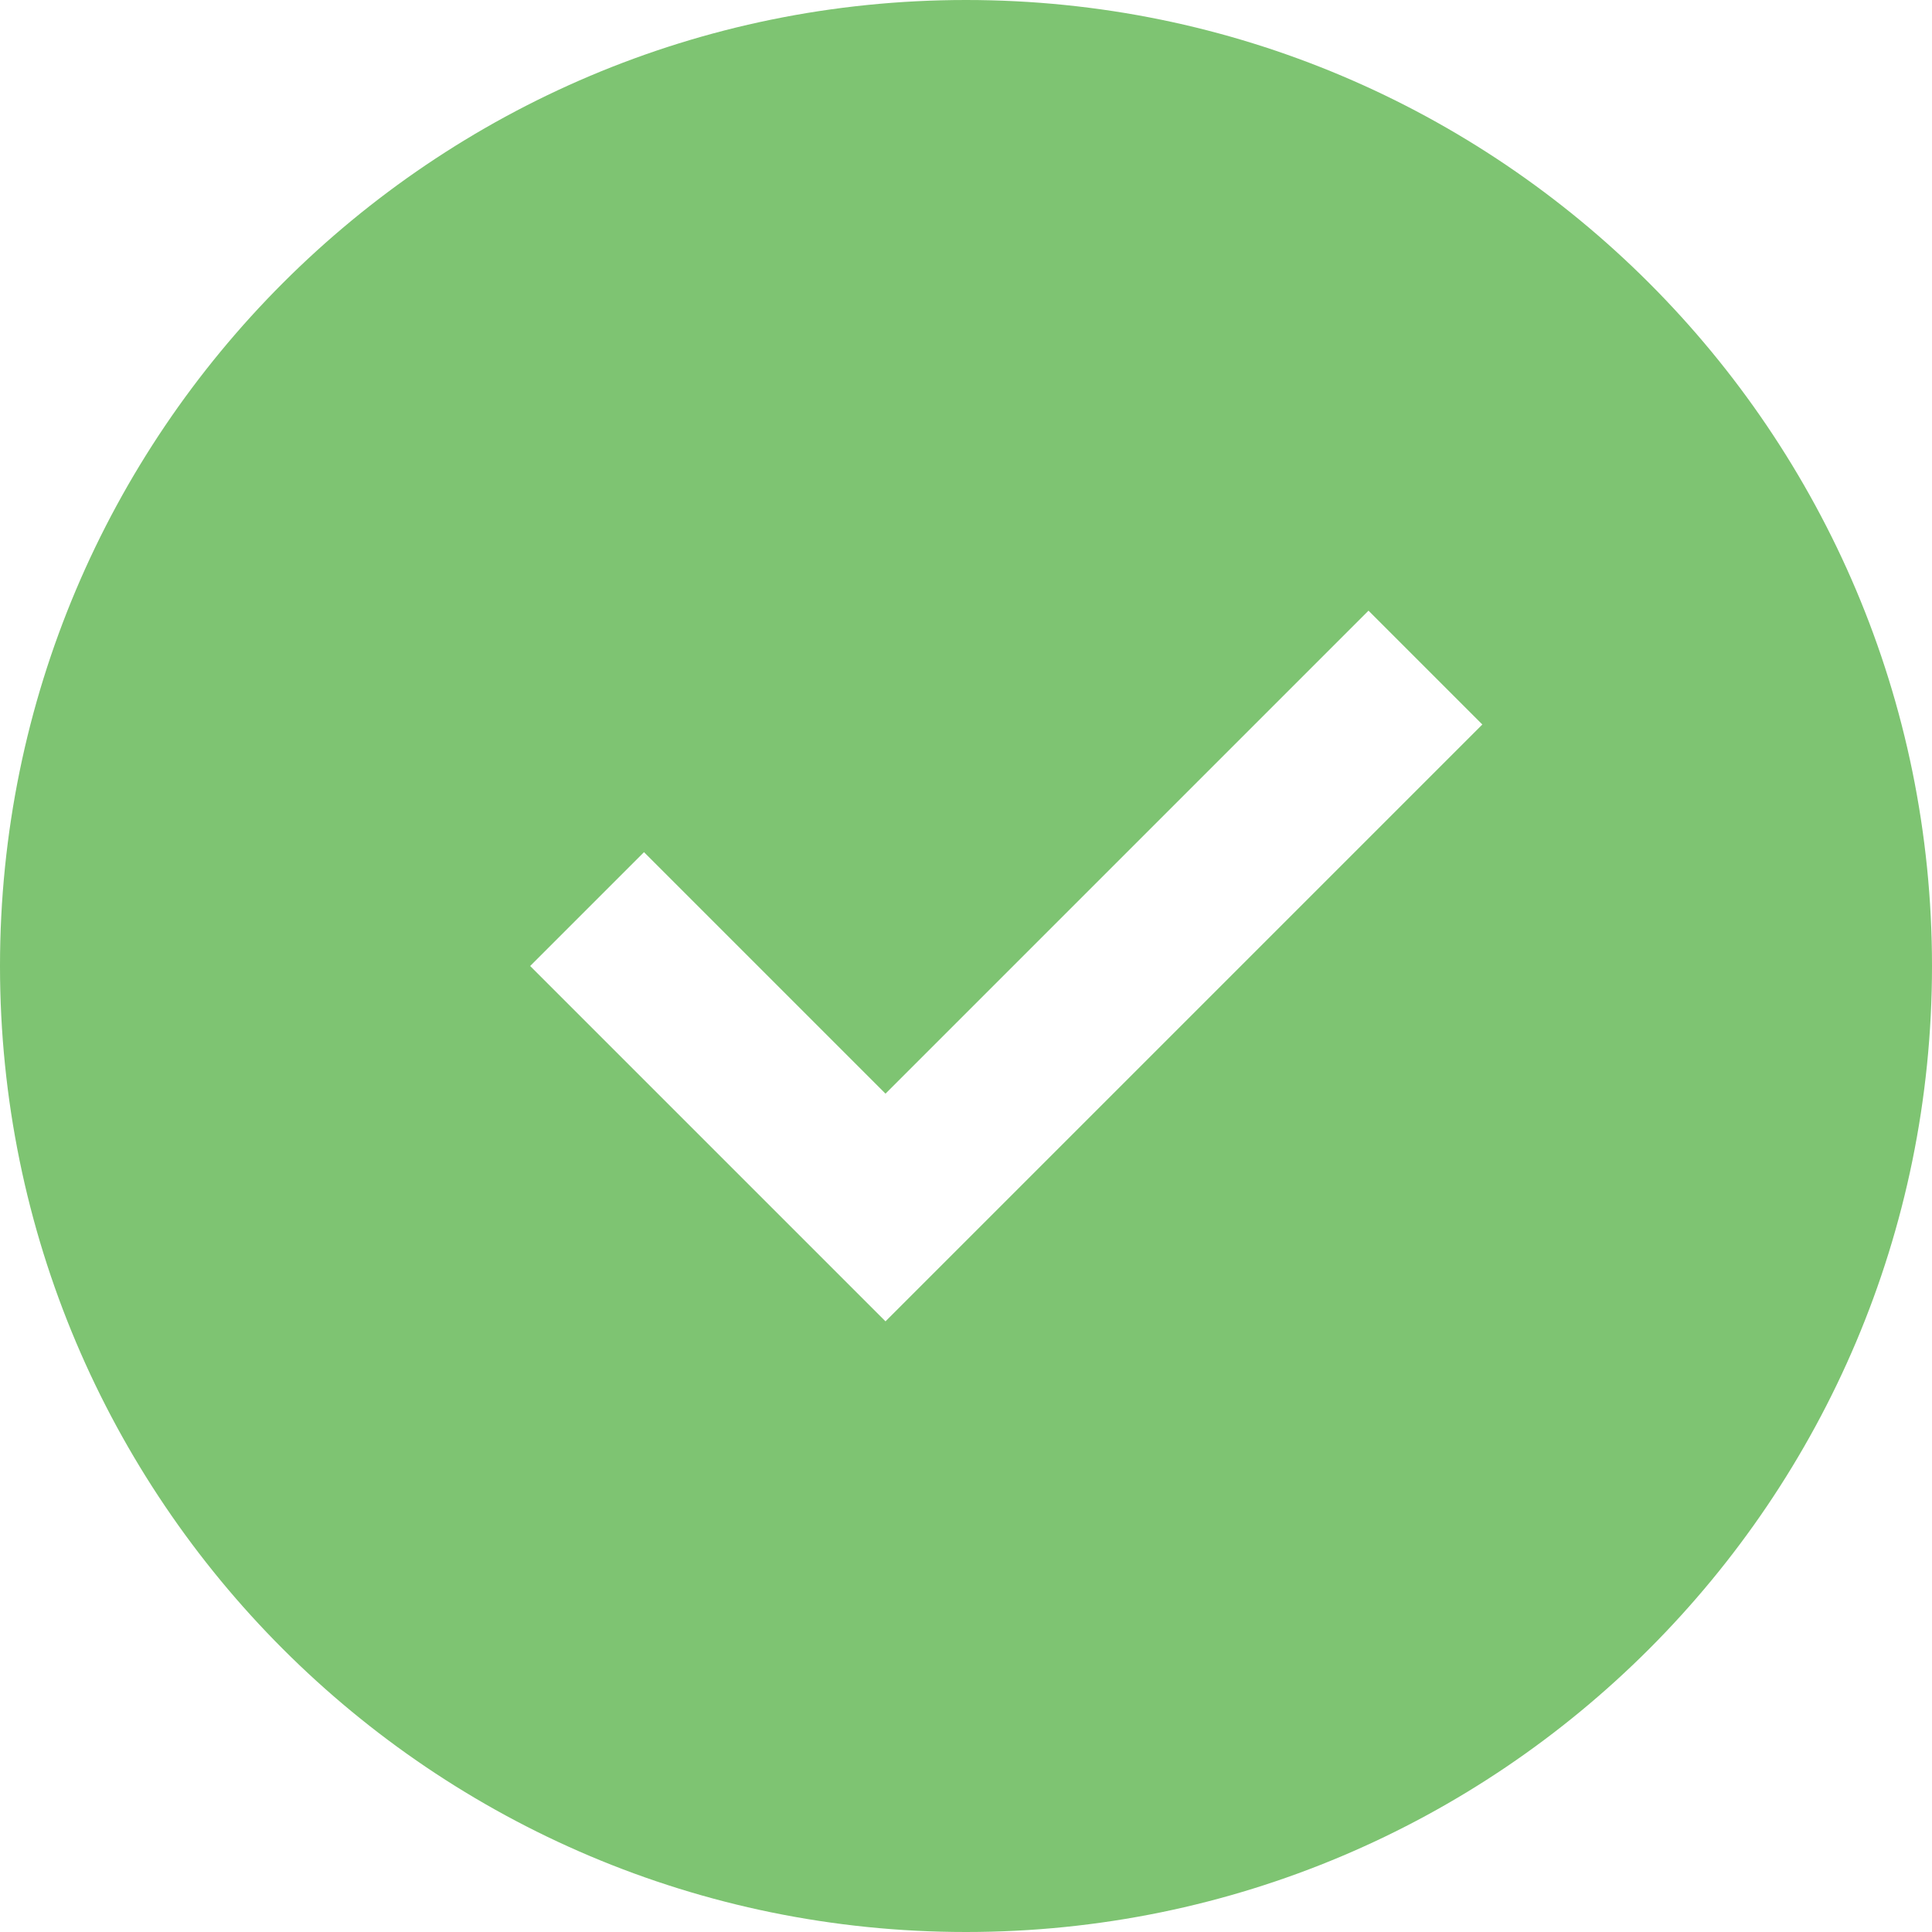
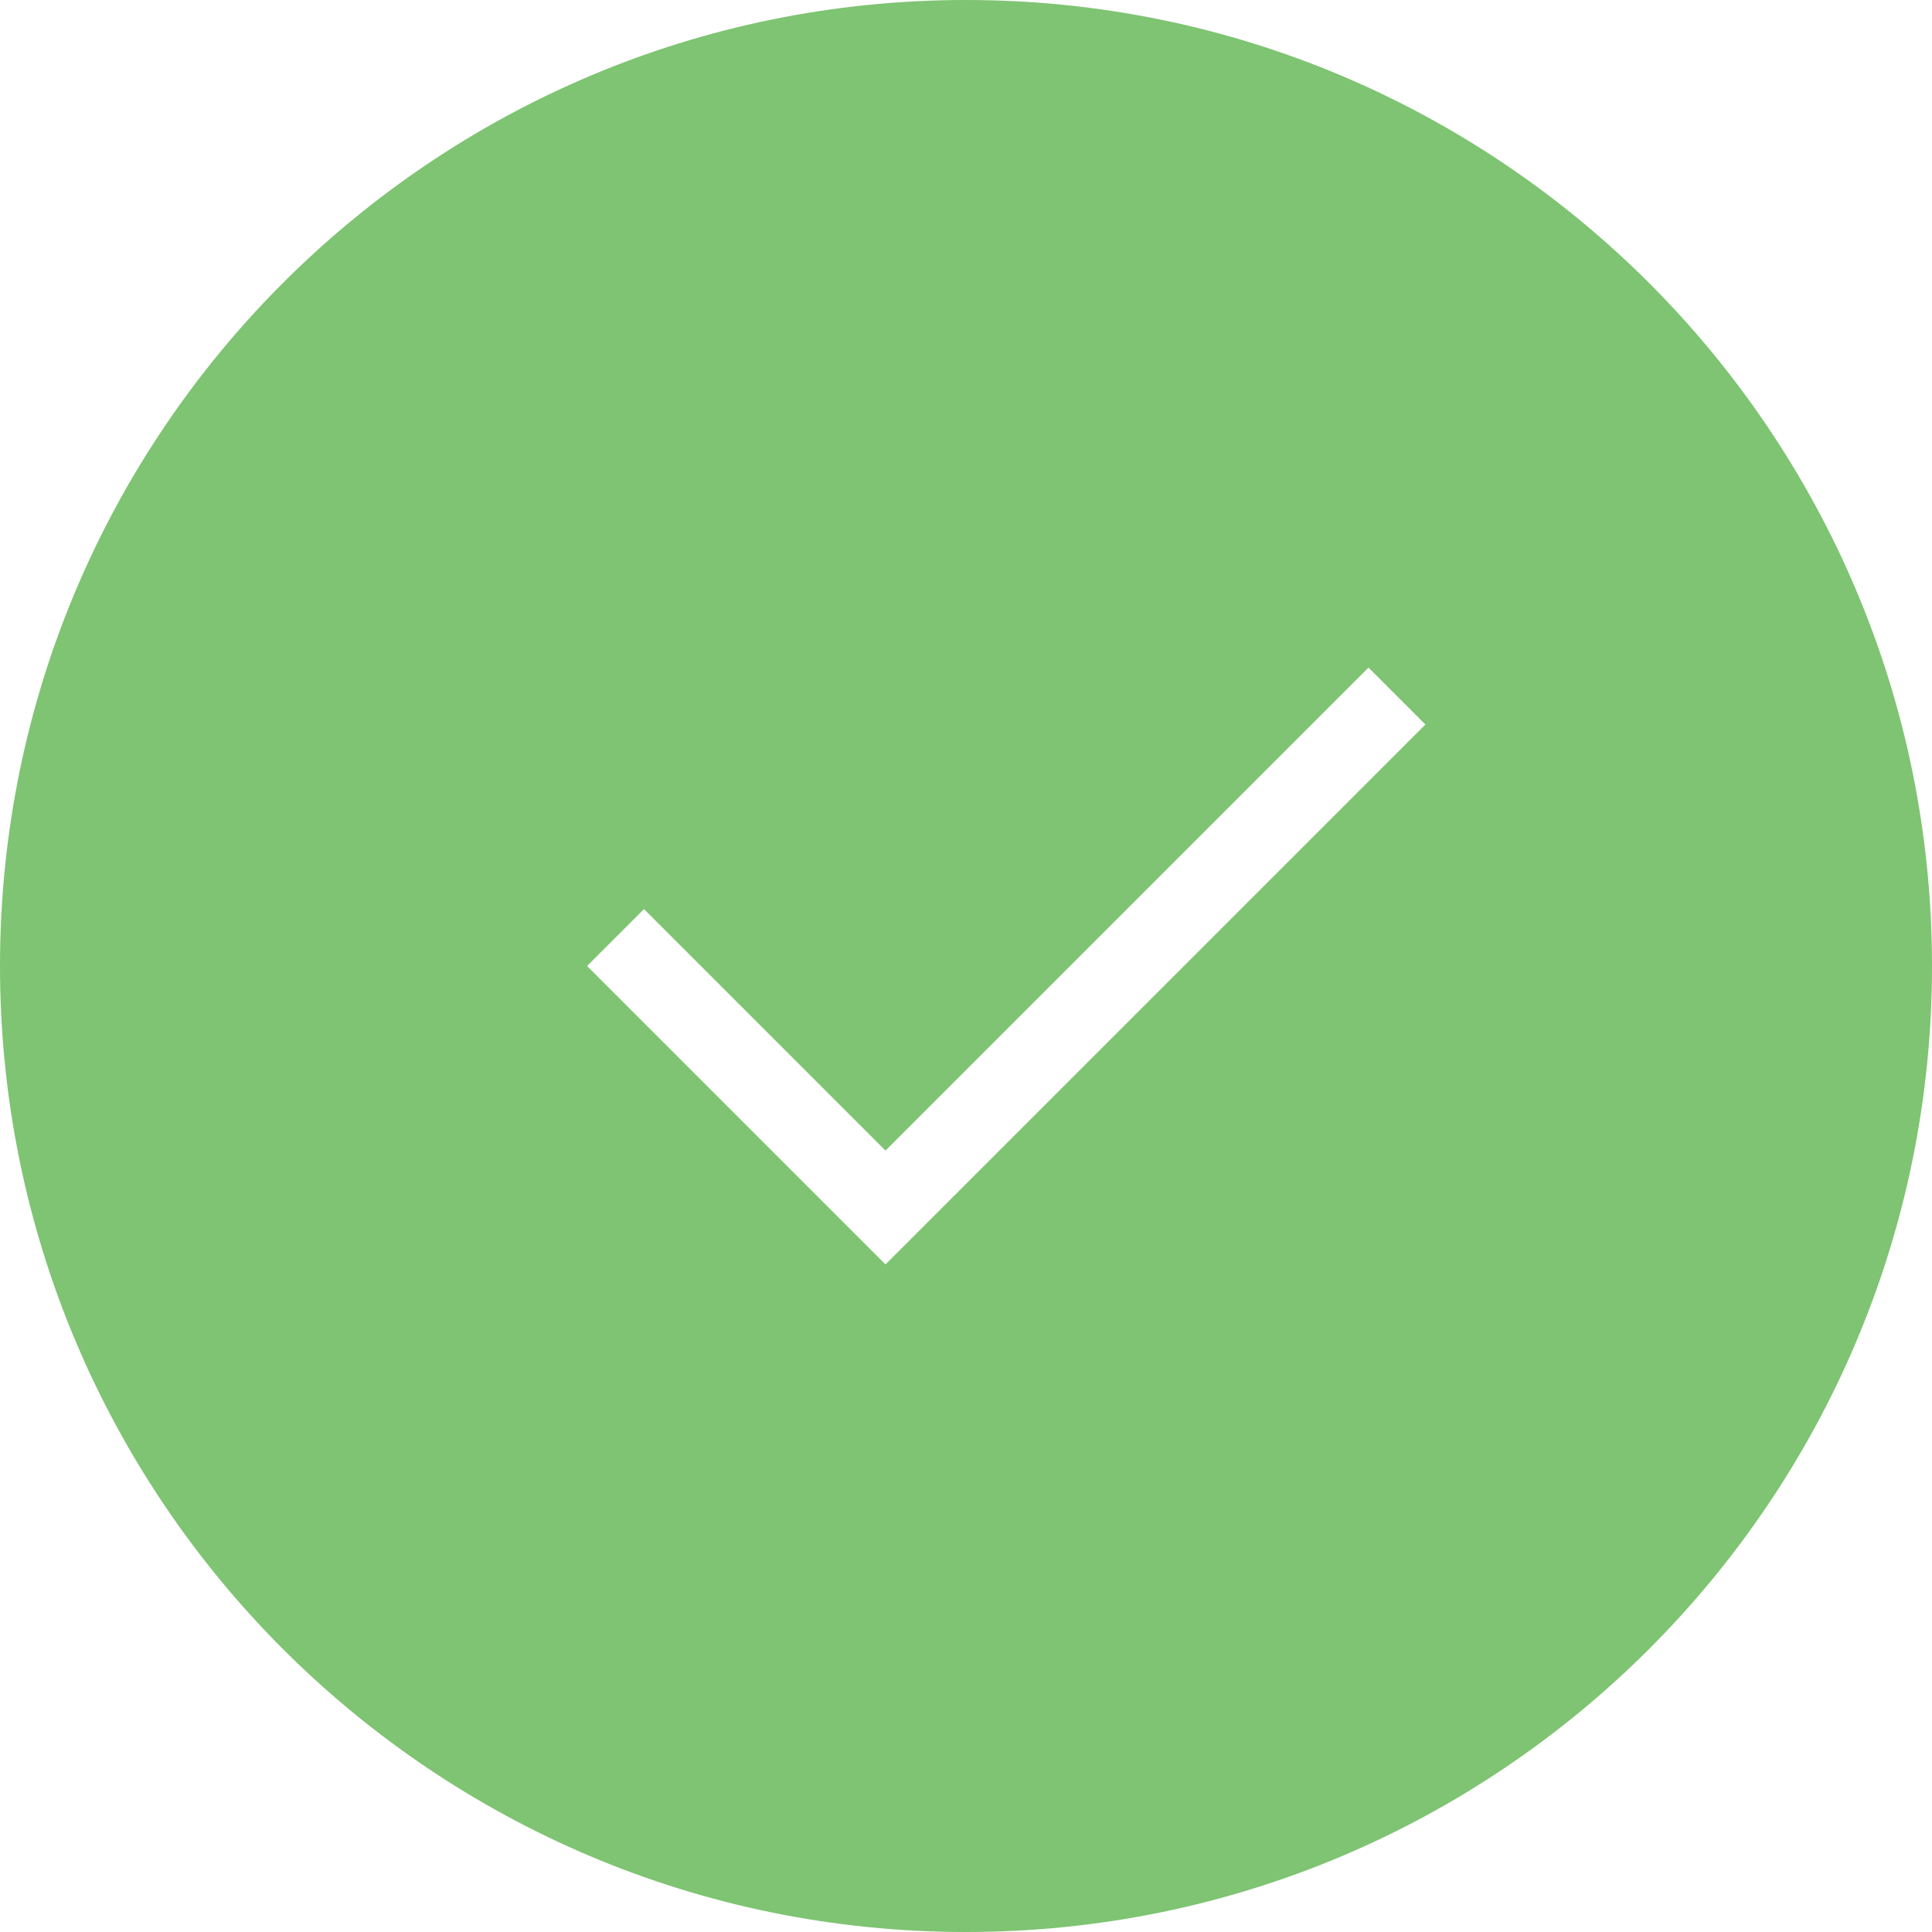
<svg xmlns="http://www.w3.org/2000/svg" width="24" height="24" viewBox="0 0 24 24" fill="none">
  <g clip-path="url(#clip0_88_834)">
    <rect width="24" height="24" fill="white" />
    <path d="M12 24C18.627 24 24 18.627 24 12C24 5.373 18.627 0 12 0C5.373 0 0 5.373 0 12C0 18.627 5.373 24 12 24Z" fill="#7EC472" />
    <path d="M8 12L11 15L17 9" fill="#7EC472" />
-     <path d="M8 12L11 15L17 9" stroke="white" stroke-width="2" stroke-linecap="square" />
+     <path d="M8 12L11 15L17 9" stroke="white" strokeWidth="2" stroke-linecap="square" />
  </g>
  <defs>
    <clipPath id="clip0_88_834">
      <rect width="24" height="24" fill="white" />
    </clipPath>
  </defs>
</svg>
